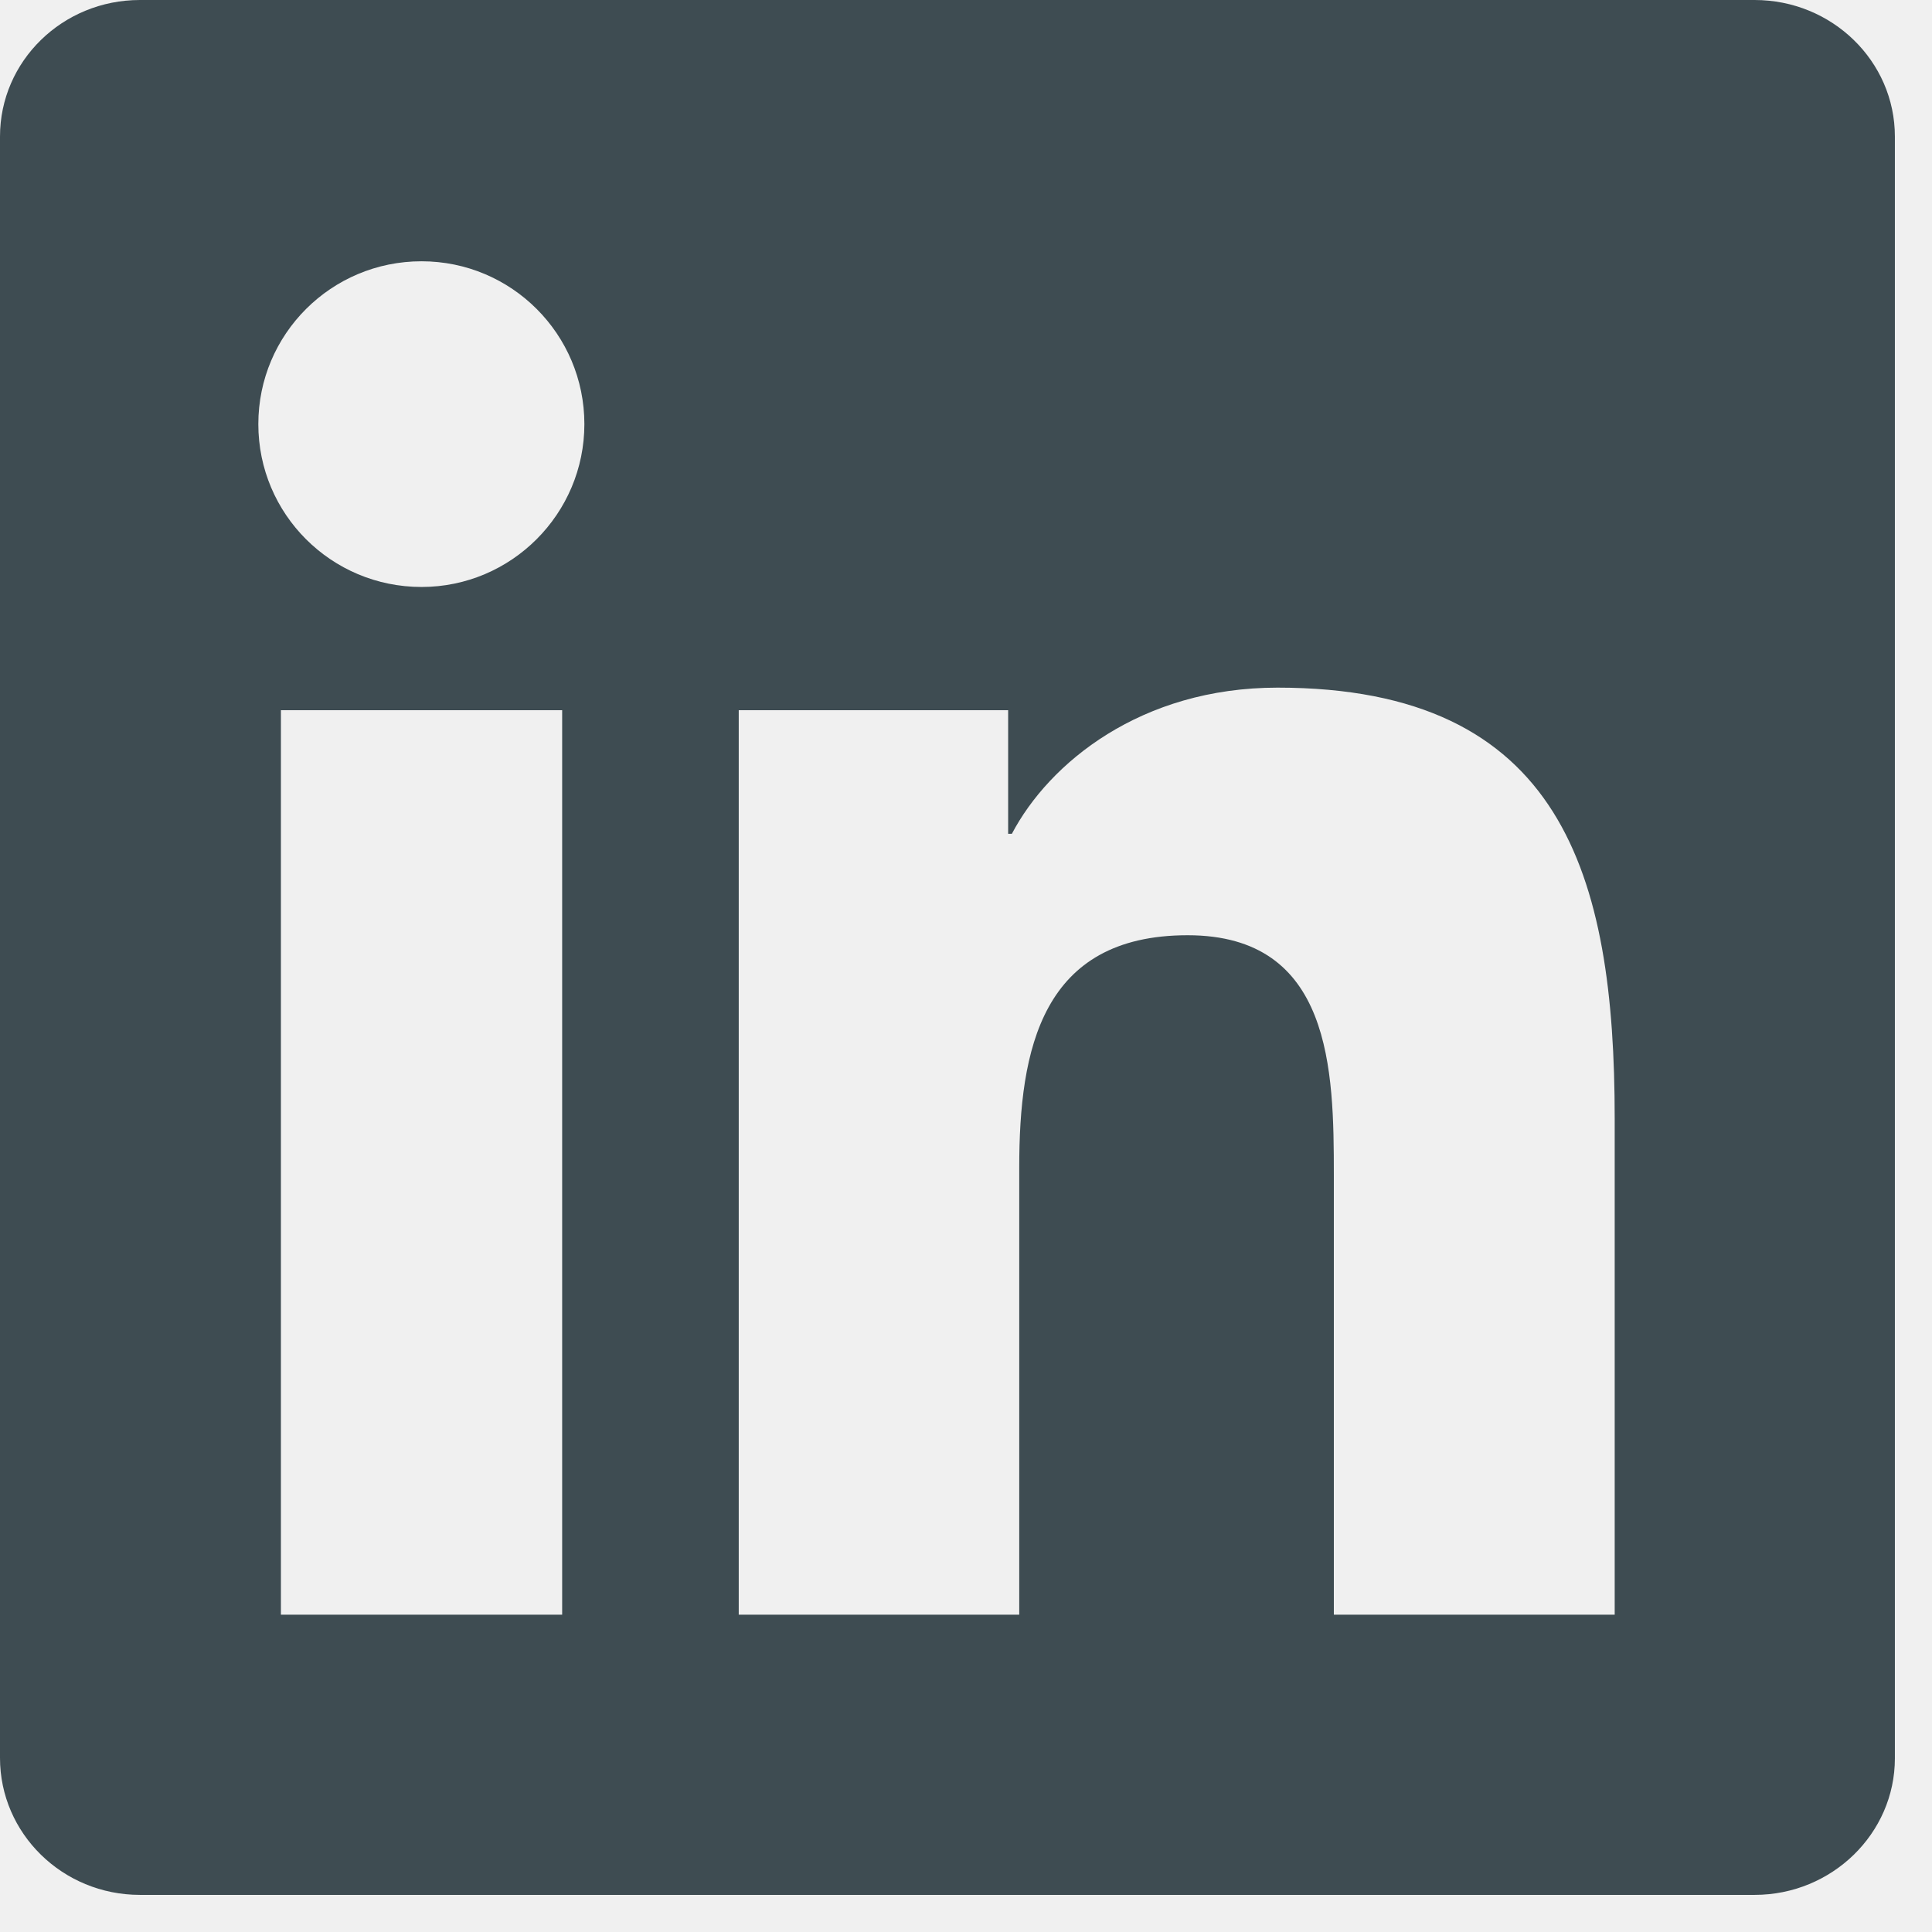
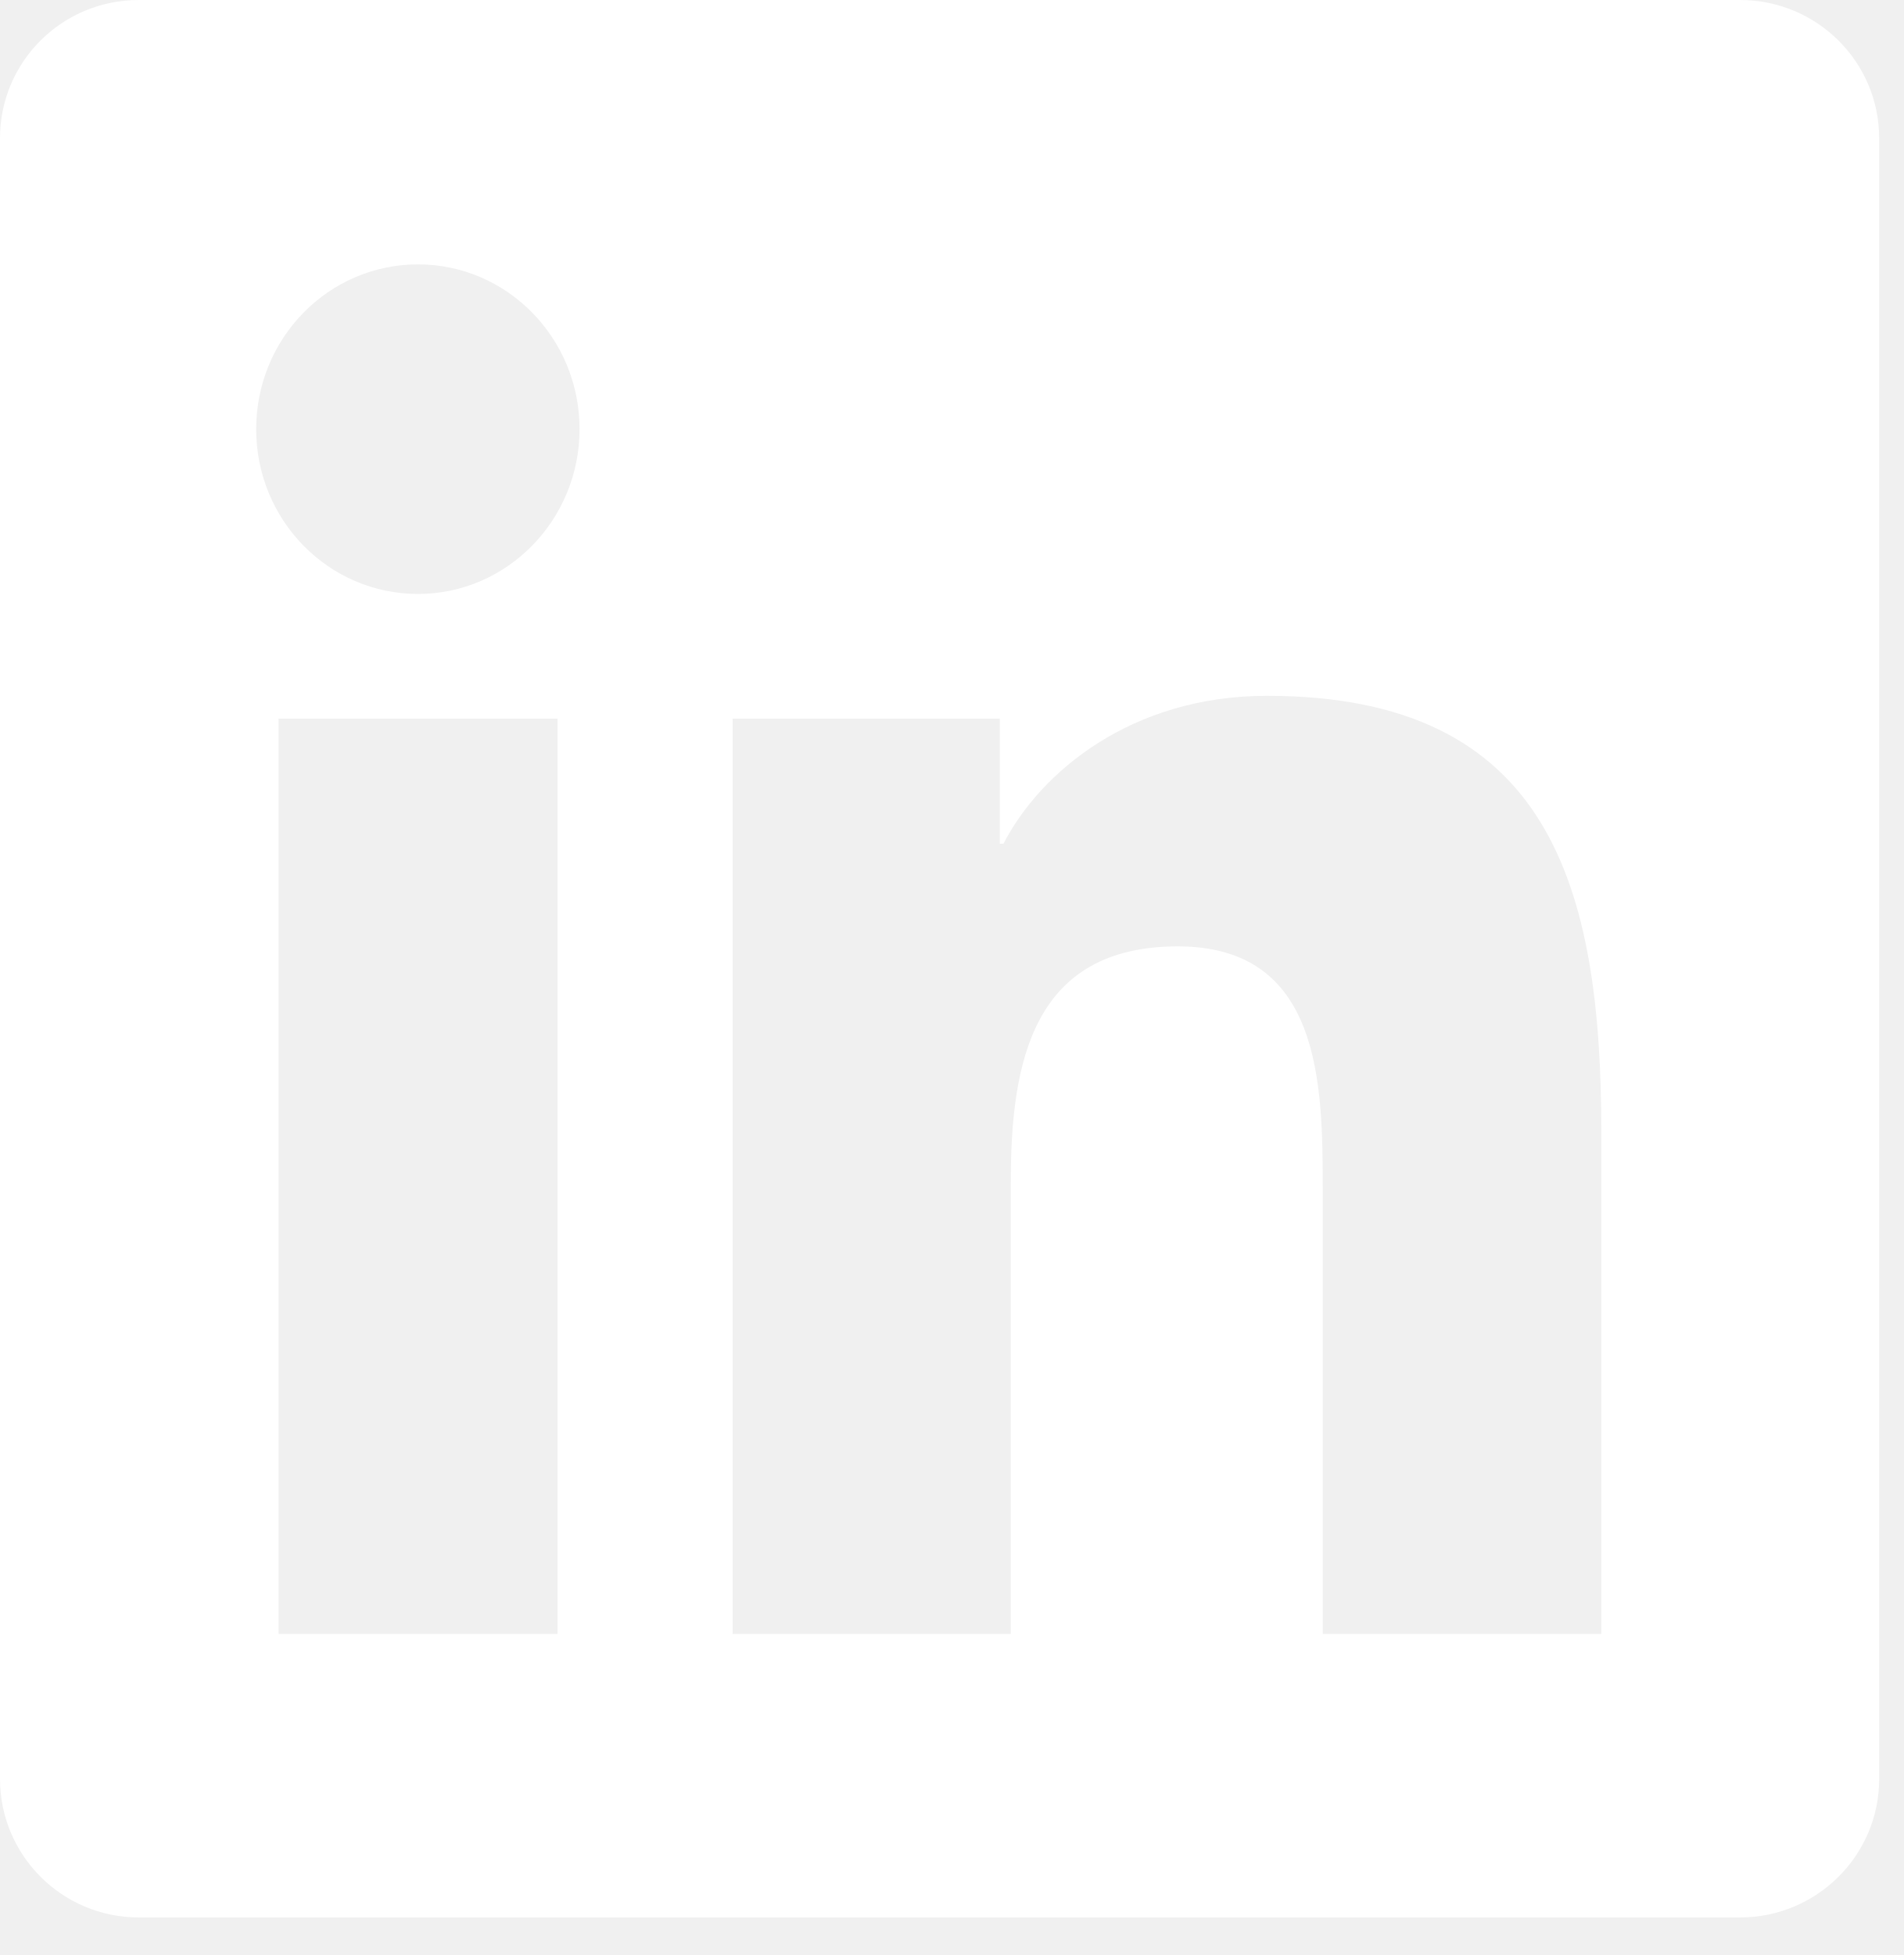
- <svg xmlns="http://www.w3.org/2000/svg" width="38" height="38" viewBox="0 0 38 38" fill="none">
+ <svg xmlns="http://www.w3.org/2000/svg" width="37" height="38" viewBox="0 0 37 38" fill="none">
  <g clip-path="url(#clip0_27_3602)">
-     <path d="M34.511 0H2.752C1.23 0 0 1.201 0 2.686V34.577C0 36.062 1.23 37.27 2.752 37.27H34.511C36.032 37.27 37.27 36.062 37.27 34.584V2.686C37.27 1.201 36.032 0 34.511 0ZM11.057 31.759H5.525V13.969H11.057V31.759ZM8.291 11.545C6.515 11.545 5.081 10.111 5.081 8.342C5.081 6.573 6.515 5.139 8.291 5.139C10.06 5.139 11.494 6.573 11.494 8.342C11.494 10.104 10.06 11.545 8.291 11.545ZM31.759 31.759H26.235V23.112C26.235 21.052 26.198 18.395 23.359 18.395C20.484 18.395 20.047 20.644 20.047 22.966V31.759H14.53V13.969H19.829V16.4H19.902C20.637 15.003 22.442 13.525 25.128 13.525C30.726 13.525 31.759 17.208 31.759 21.998V31.759Z" fill="#3E4C52" />
+     <path d="M33.825 0H2.697C1.206 0 0 1.201 0 2.686V34.577C0 36.062 1.206 37.27 2.697 37.27H33.825C35.317 37.27 36.529 36.062 36.529 34.584V2.686C36.529 1.201 35.317 0 33.825 0ZM10.838 31.759H5.415V13.969H10.838V31.759ZM8.126 11.545C6.386 11.545 4.98 10.111 4.98 8.342C4.98 6.573 6.386 5.139 8.126 5.139C9.86 5.139 11.266 6.573 11.266 8.342C11.266 10.104 9.86 11.545 8.126 11.545ZM31.128 31.759H25.713V23.112C25.713 21.052 25.678 18.395 22.895 18.395C20.077 18.395 19.649 20.644 19.649 22.966V31.759H14.241V13.969H19.435V16.4H19.506C20.227 15.003 21.996 13.525 24.629 13.525C30.115 13.525 31.128 17.208 31.128 21.998V31.759Z" fill="white" />
  </g>
  <defs>
    <clipPath id="clip0_27_3602">
-       <rect width="37.27" height="37.27" fill="white" />
+       <rect width="36.529" height="37.27" fill="white" />
    </clipPath>
  </defs>
</svg>
